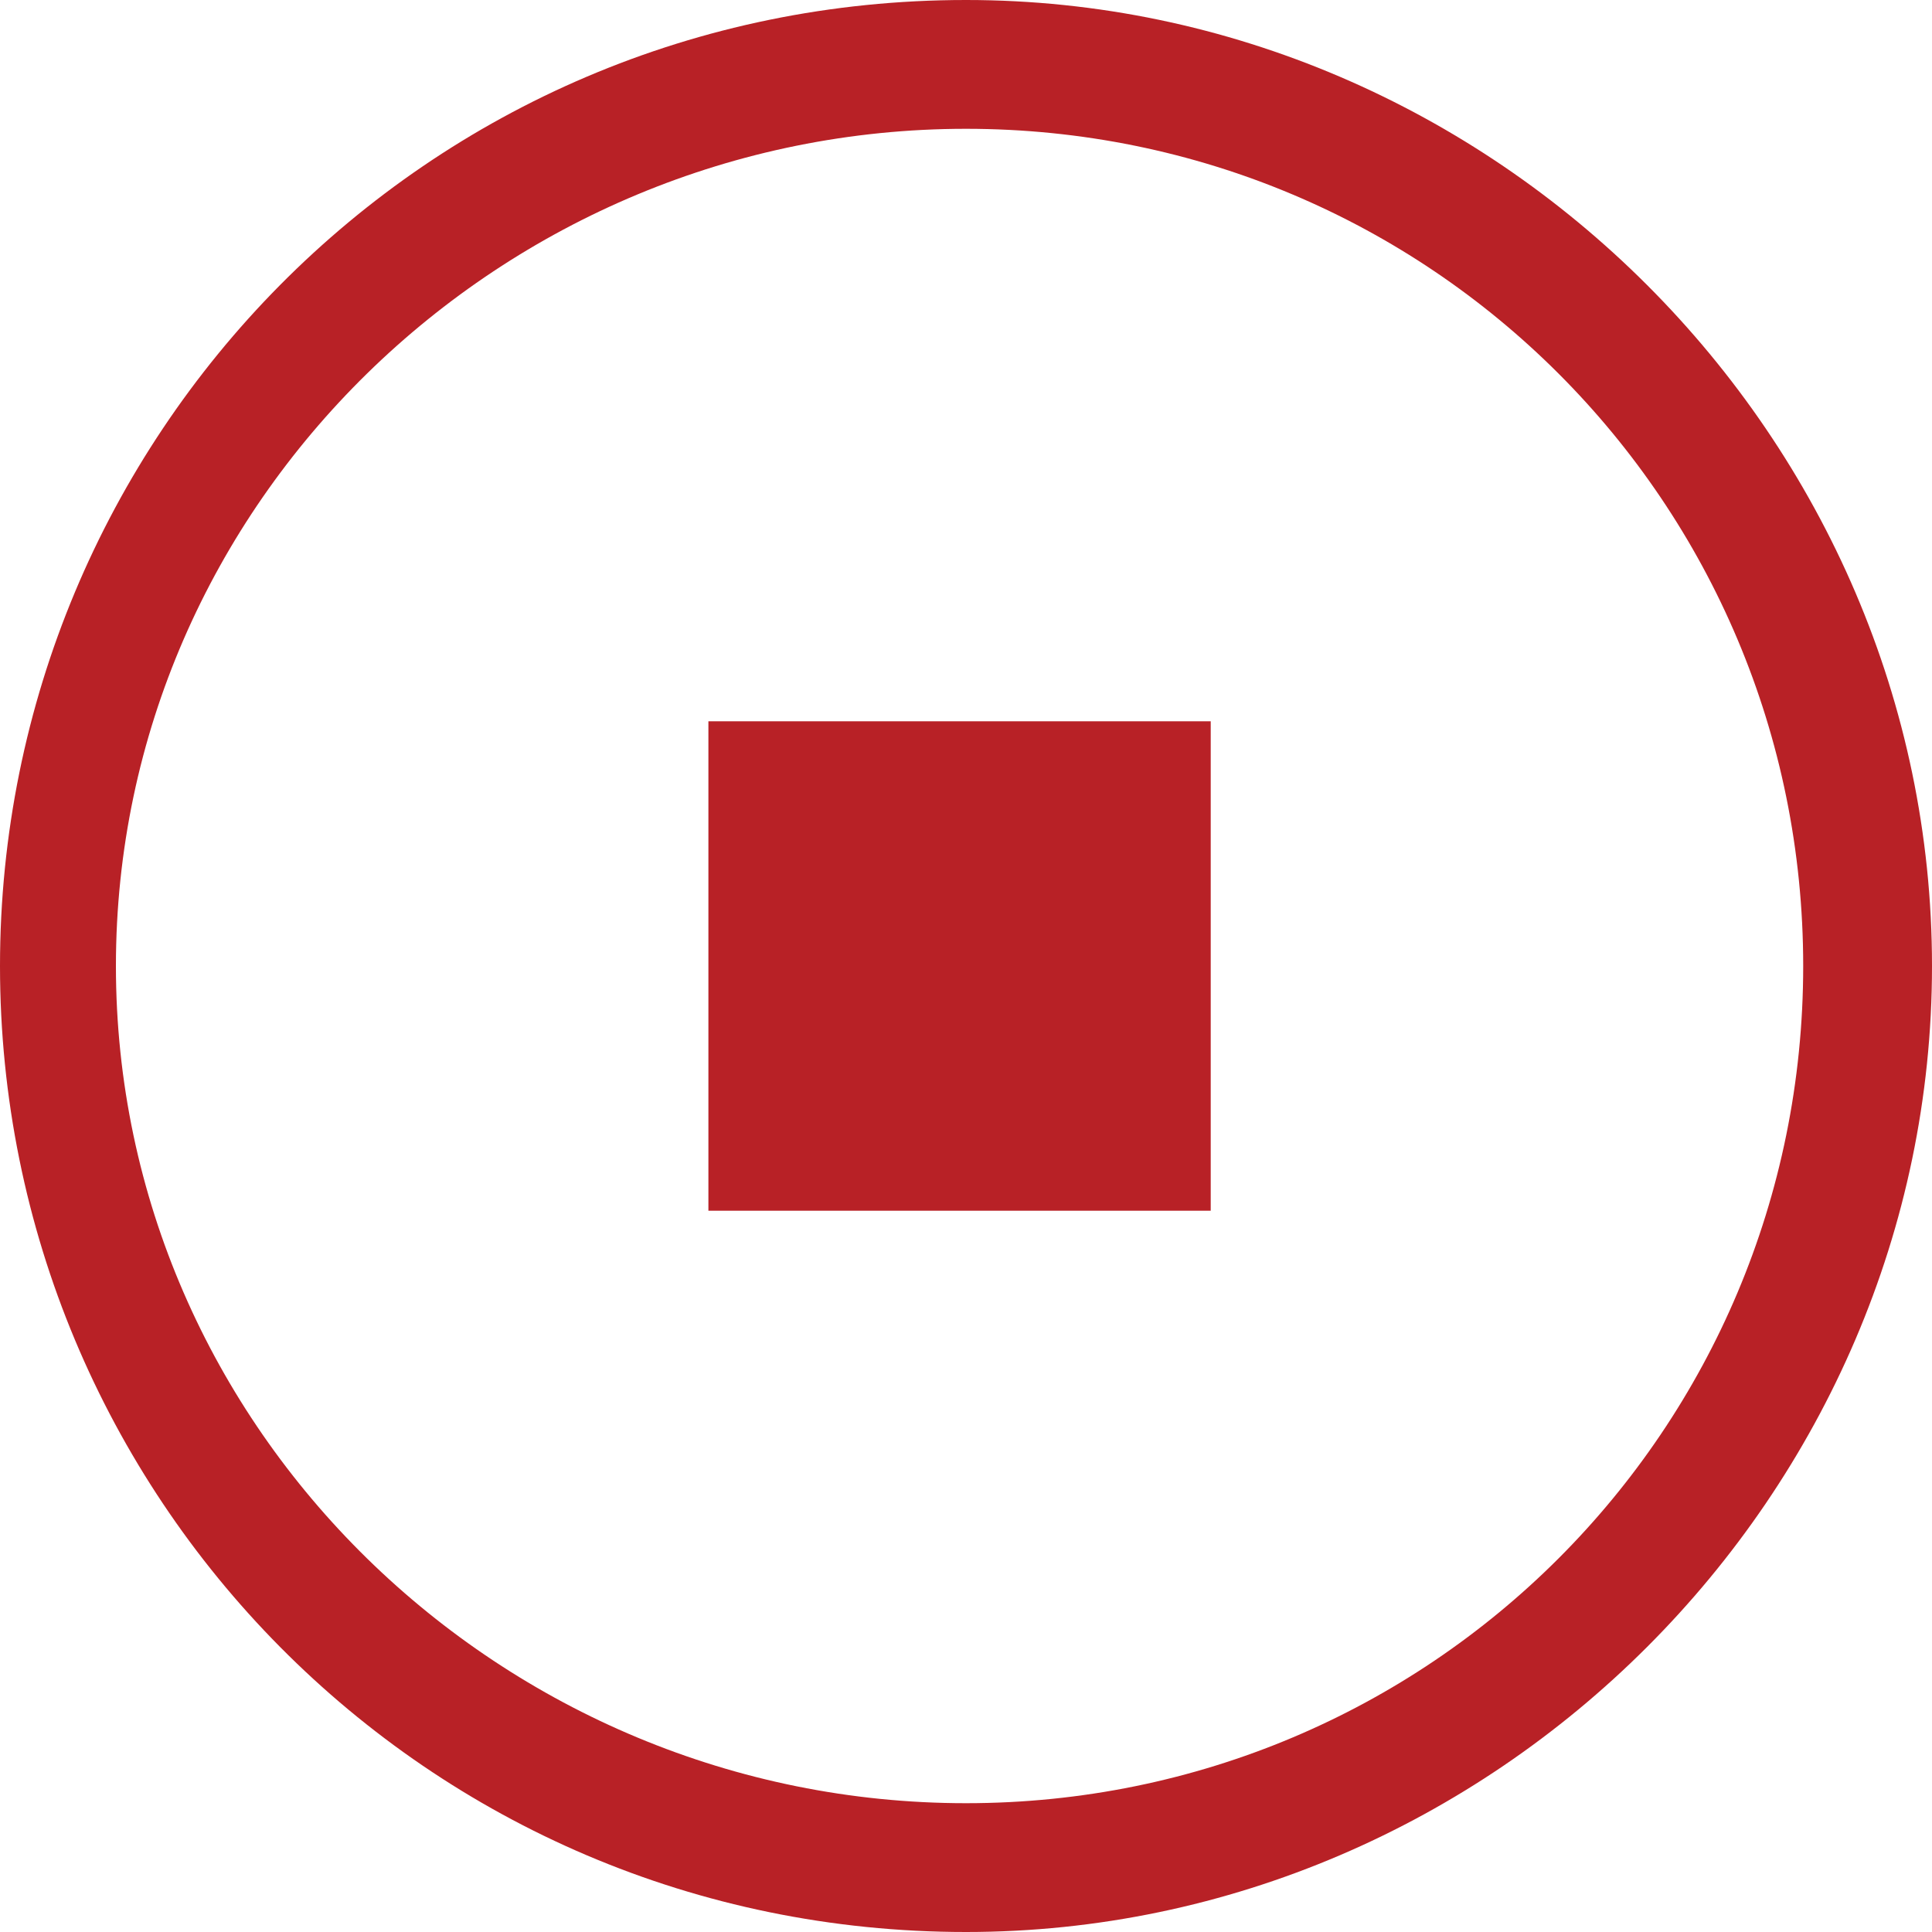
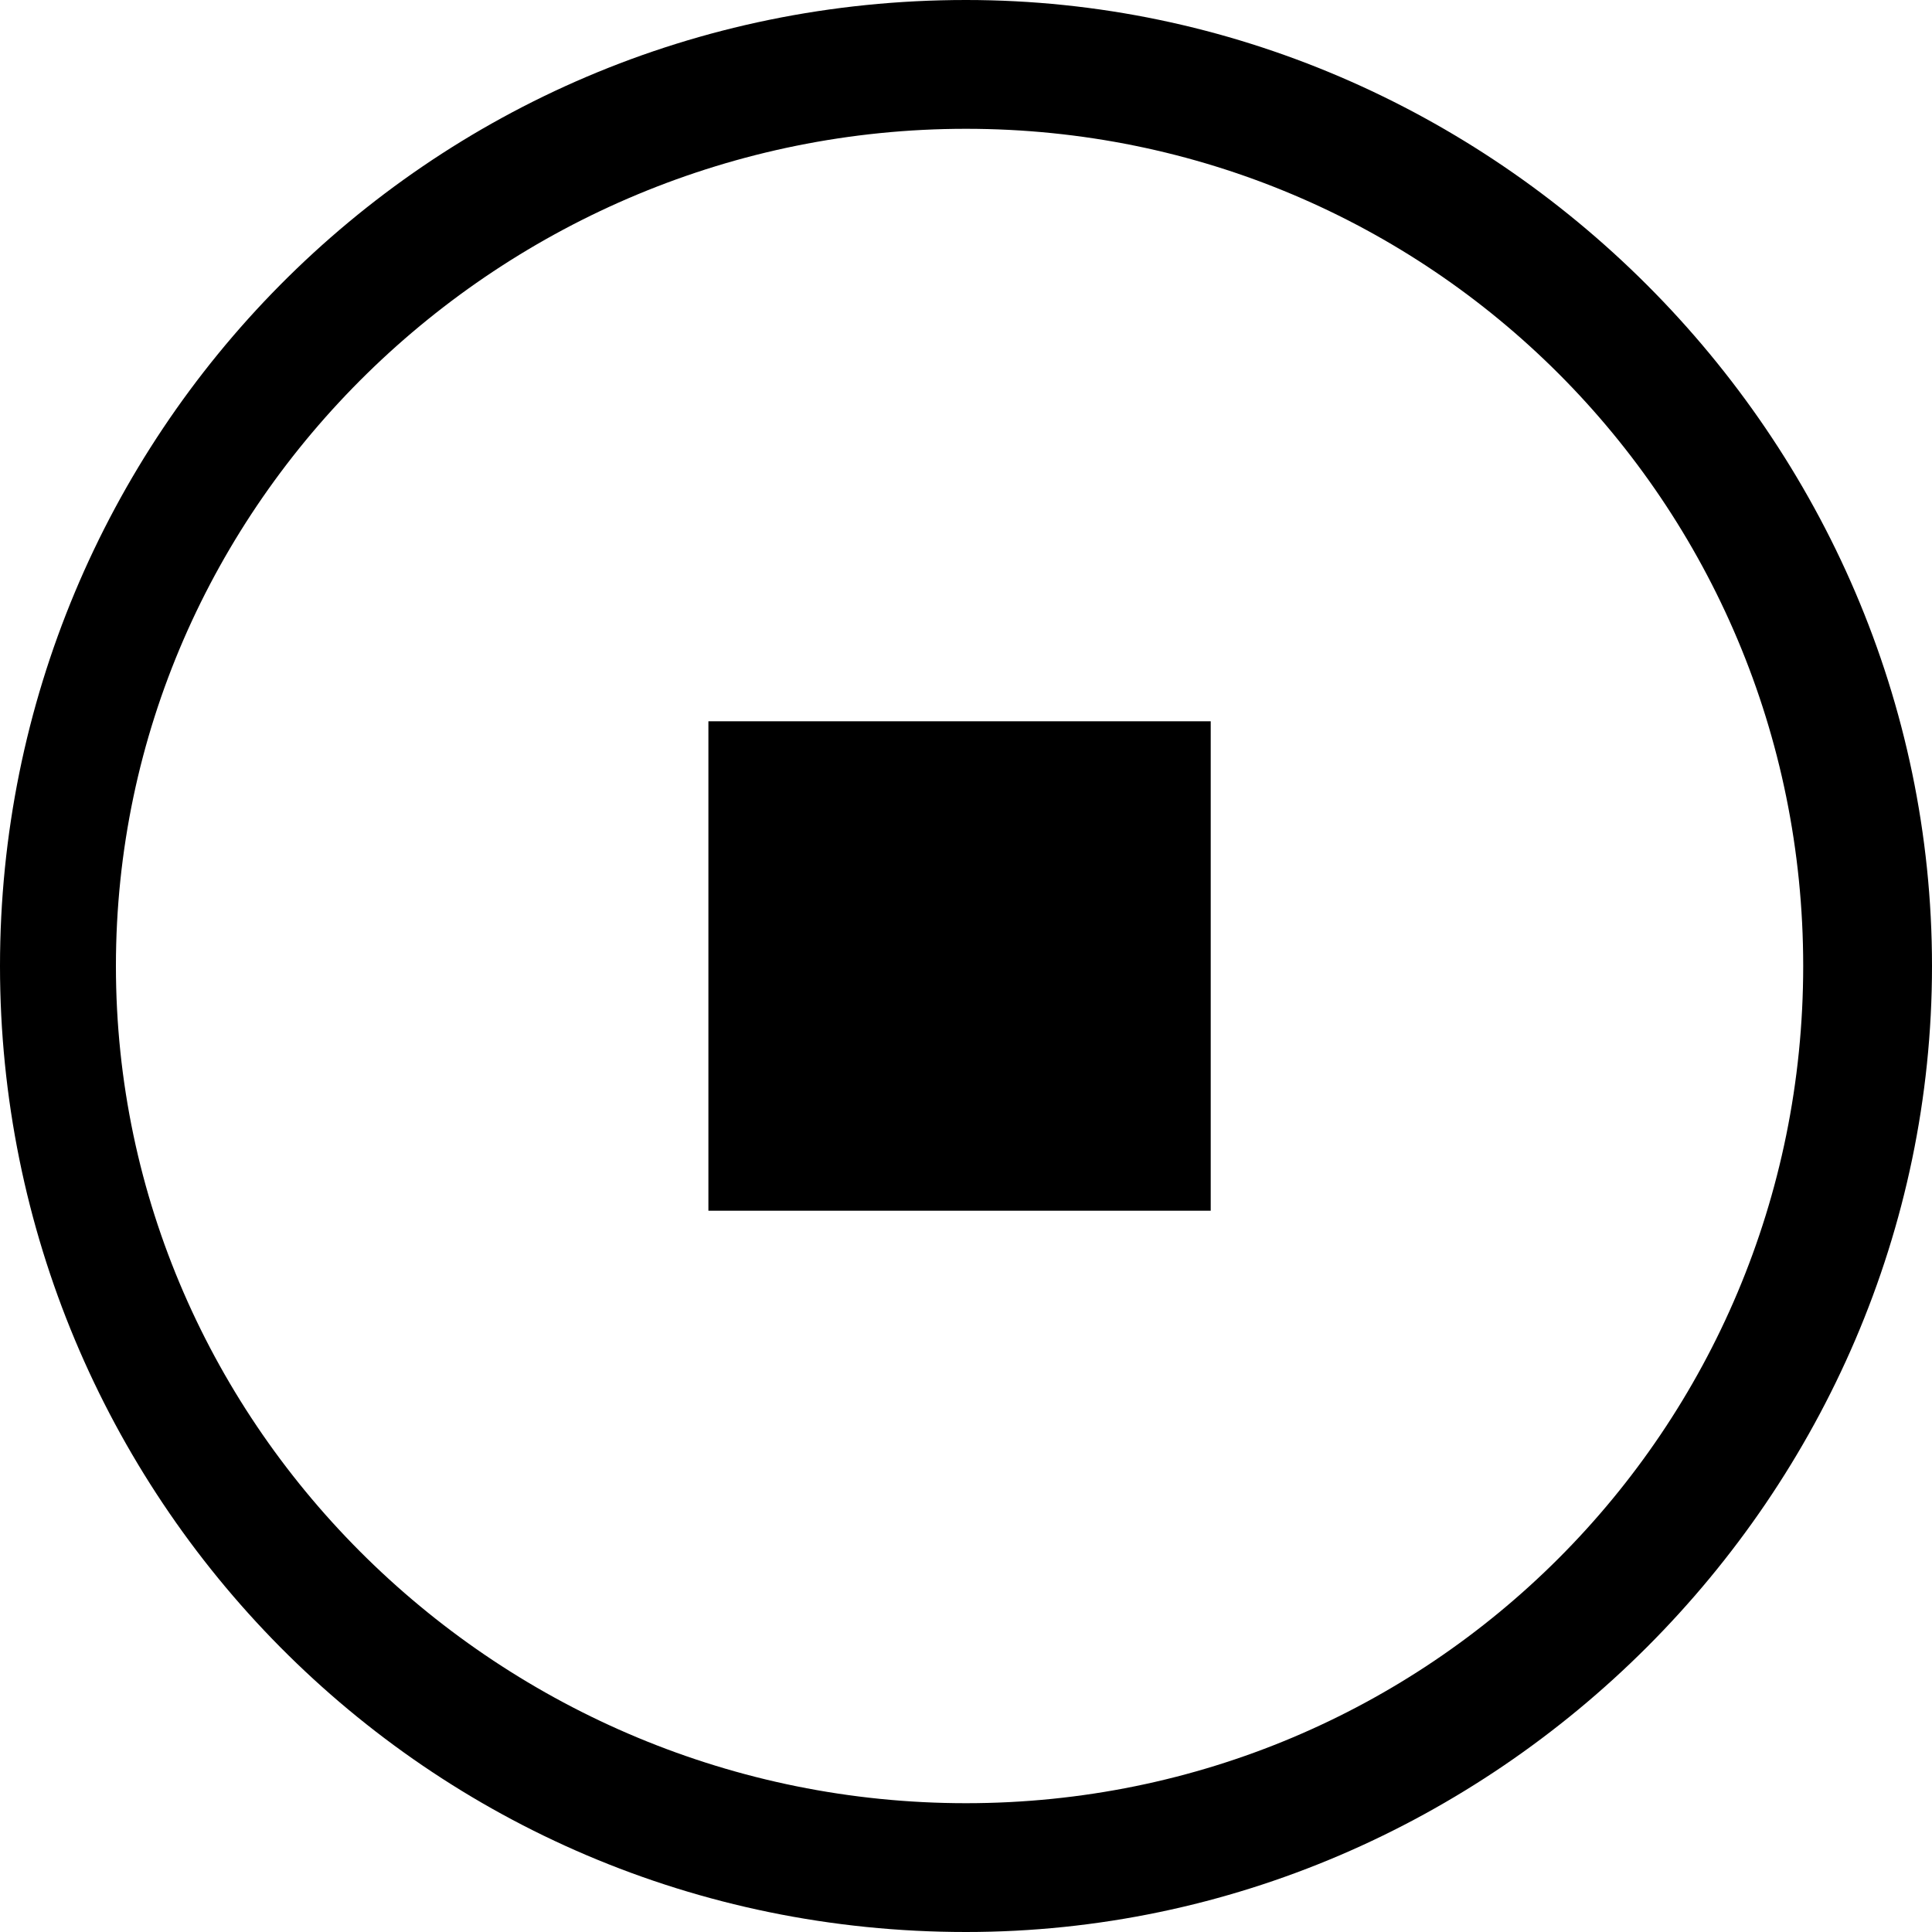
<svg xmlns="http://www.w3.org/2000/svg" version="1.1" id="Layer_1" x="0px" y="0px" viewBox="0 0 30 30" enable-background="new 0 0 30 30" xml:space="preserve">
-   <path fill="#B82126" d="M18.8,18.8H11v-7.6h7.8V18.8z M30,15c0-8.2-6.8-15-15-15C6.6,0,0,6.8,0,15c0,8.2,6.6,15,15,15  C23.2,30,30,23.2,30,15 M28,15c0,7.2-5.8,13-13,13C7.8,28,1.8,22.2,1.8,15c0-7.2,6-13,13.2-13C22.2,2,28,7.8,28,15" />
+   <path d="M18.8,18.8H11v-7.6h7.8V18.8z M30,15c0-8.2-6.8-15-15-15C6.6,0,0,6.8,0,15c0,8.2,6.6,15,15,15   C23.2,30,30,23.2,30,15 M28,15c0,7.2-5.8,13-13,13C7.8,28,1.8,22.2,1.8,15c0-7.2,6-13,13.2-13C22.2,2,28,7.8,28,15" />
</svg>
